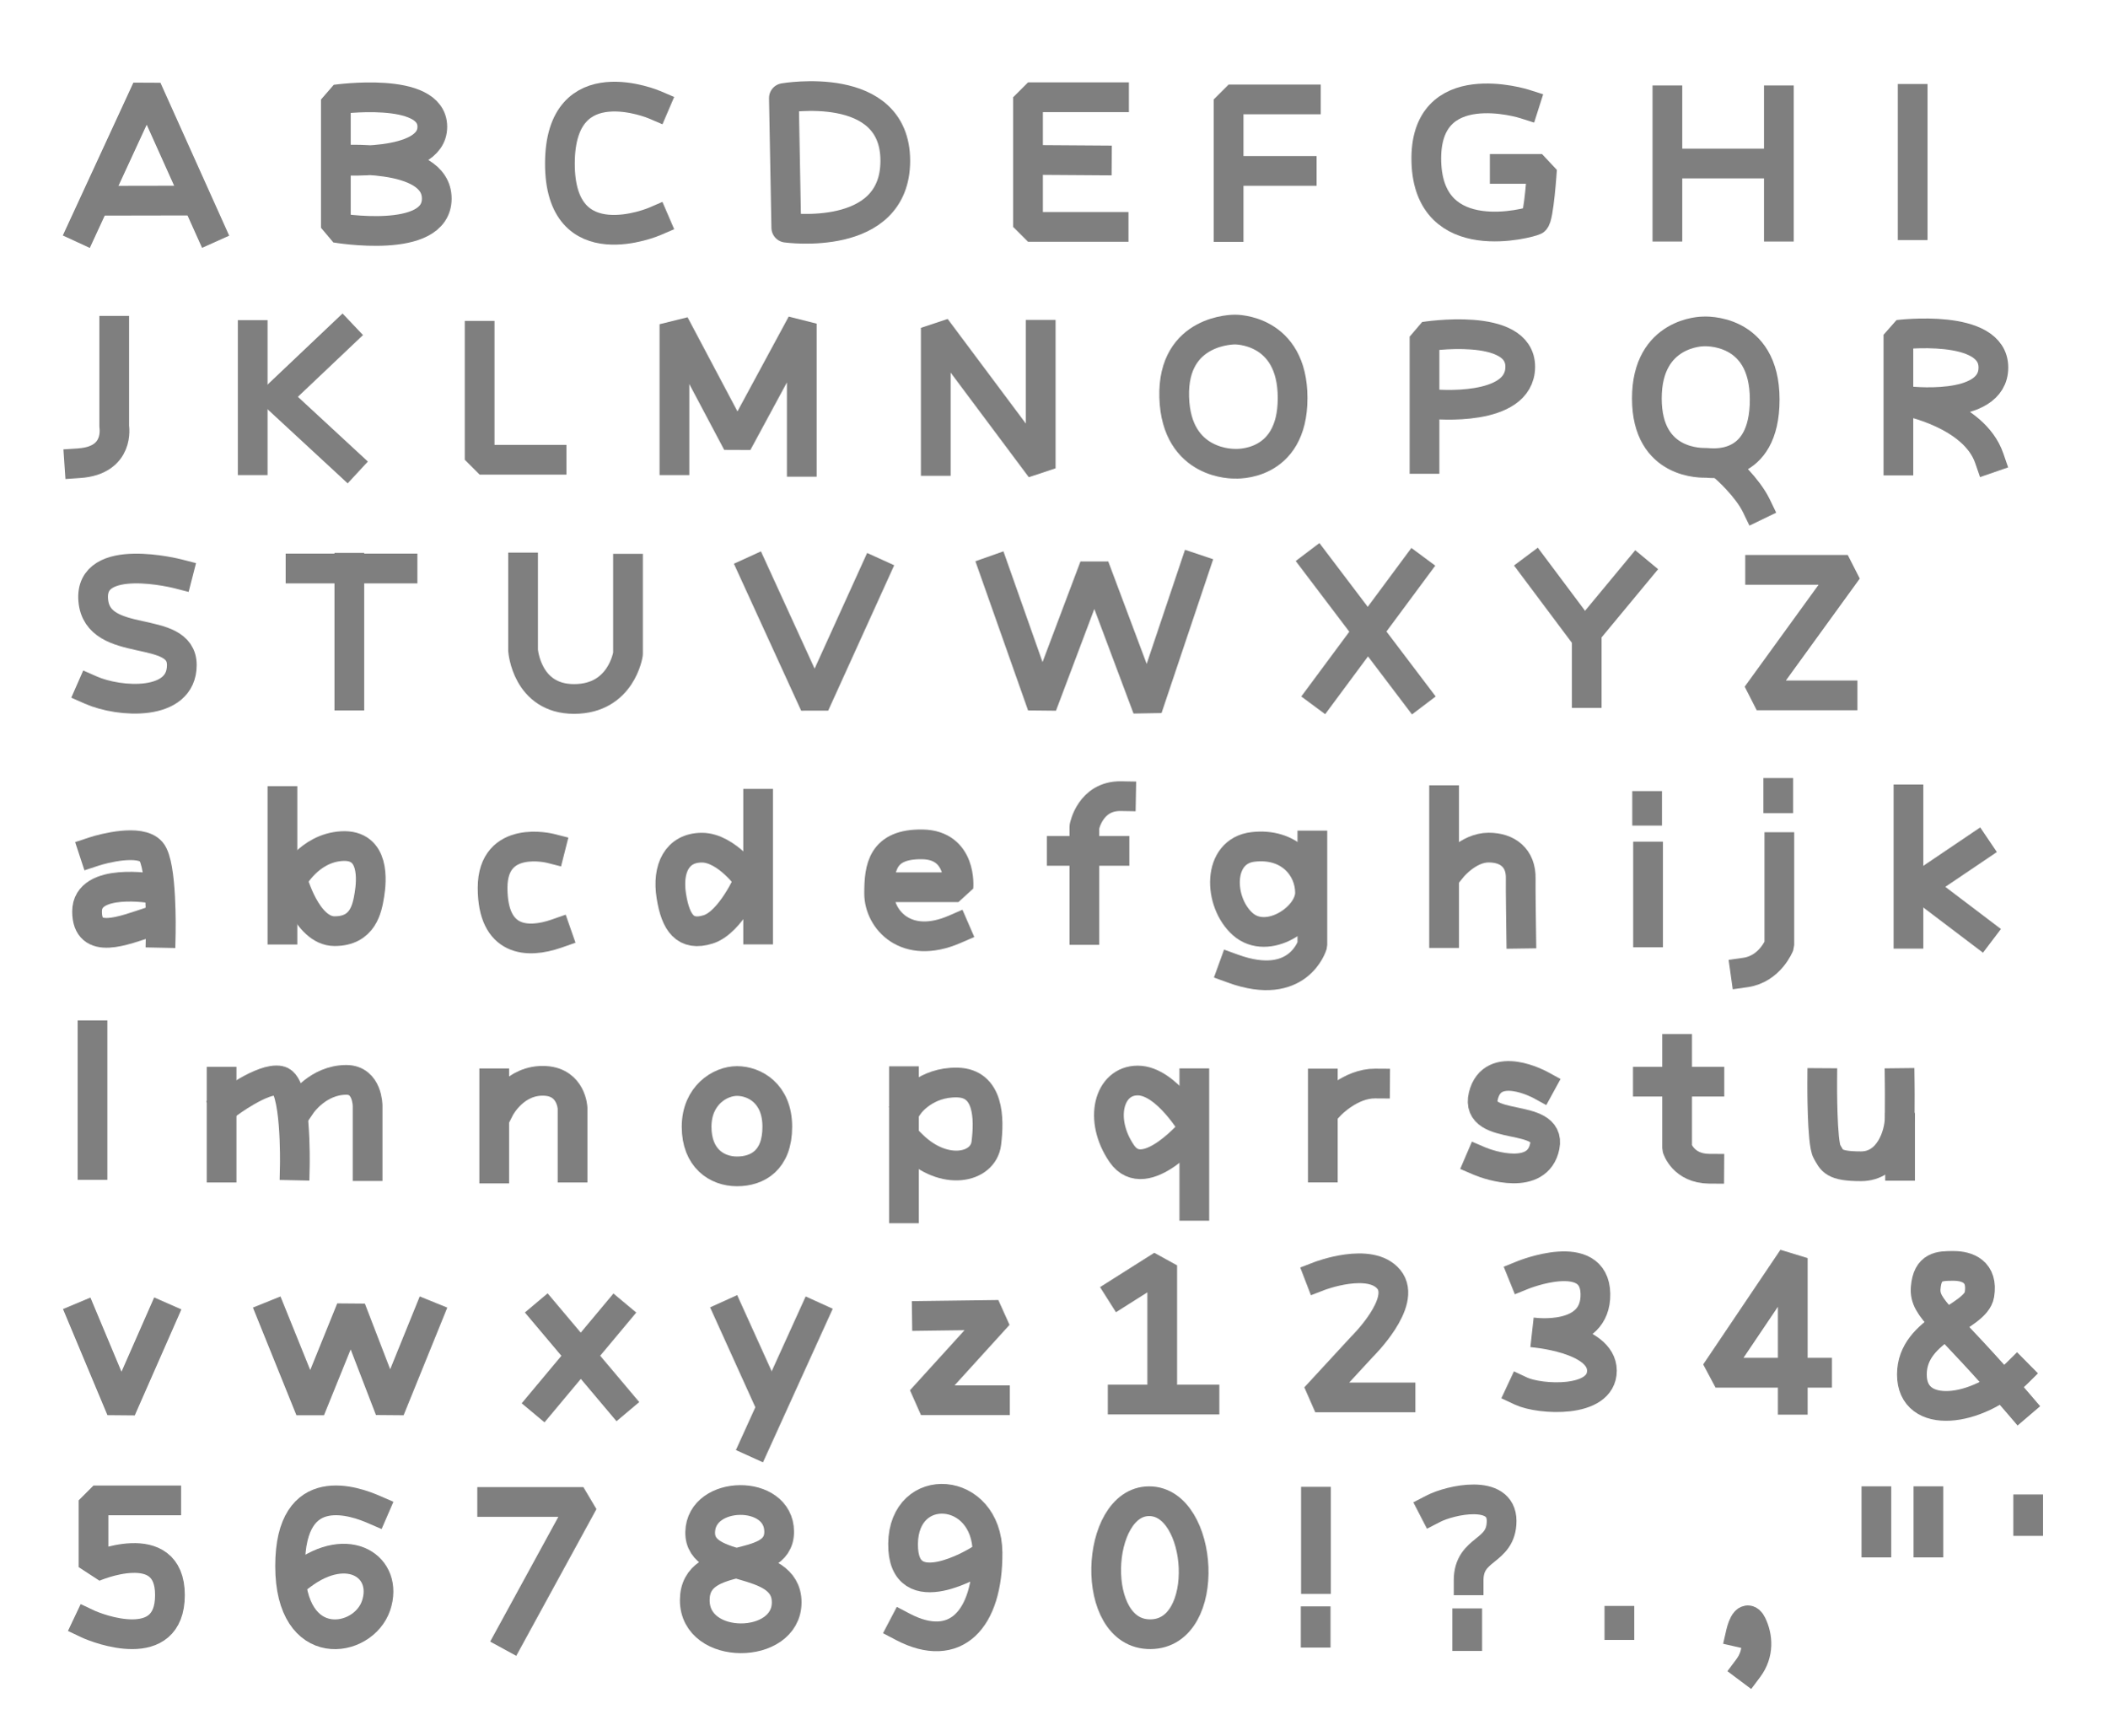
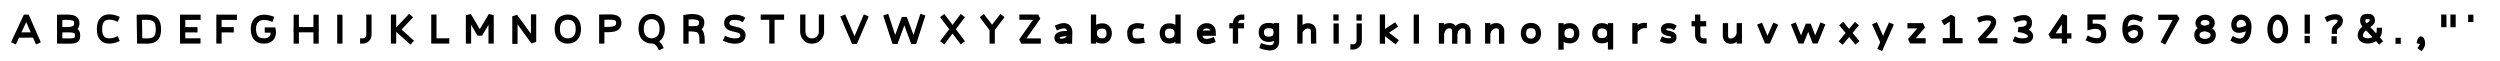
- <svg xmlns="http://www.w3.org/2000/svg" width="567px" height="467px" viewBox="0 0 567 467" version="1.1">
+ <svg xmlns="http://www.w3.org/2000/svg" width="3786px" height="92px" viewBox="0 0 3786 92" version="1.1">
  <defs />
-   <g id="motext-page" stroke="none" stroke-width="1" fill="none" fill-rule="evenodd" stroke-linecap="square" opacity="0.5">
-     <g id="motext" stroke="#000000" stroke-width="8">
+   <g id="motext-page" stroke="none" stroke-width="1" fill="none" fill-rule="evenodd" stroke-linecap="square">
+     <g id="motext" stroke-width="8" stroke="#000000">
      <g id="mo-A" transform="translate(22, 23)" stroke-linejoin="bevel">
-         <polyline id="Path" points="0.21 38.414 17.523 0.912 34.379 38.414" />
-         <path d="M6.431,31.021 L28.356,30.979" id="Path-2" />
-       </g>
-       <g id="mo-B" transform="translate(90, 26)" stroke-linejoin="bevel">
-         <path d="M0.374,0.781 C0.374,0.781 26.329,-2.922 26.329,8.121 C26.329,19.164 0.459,17.105 0.459,17.105 C0.459,17.105 27.521,14.913 27.521,27.448 C27.521,39.983 0.374,35.305 0.374,35.305 L0.374,0.781 Z" id="B" />
+         <polyline id="Path" points="0.027 39 17.811 0.788 34.573 39" />
+         <path d="M6.431,30.021 L28.356,29.979" id="Path-2" />
+       </g>
+       <g id="mo-B" transform="translate(90, 26)">
+         <path d="M0.374,0.184 C15.307,0.184 26.301,-1.39 26.329,9.17 C26.357,19.729 16.587,19.12 0.459,19.105 C19.403,19.105 27.521,17.467 27.521,27.797 C27.521,38.127 19.679,36 0.374,36 C0.374,28.448 0.374,8.121 0.374,0.184 Z" id="B" />
      </g>
      <g id="mo-C" transform="translate(150, 25)" stroke-linejoin="bevel">
-         <path d="M26.155,3.199 C26.155,3.199 0.72,-7.689 0.66,18.952 C0.601,45.594 26.155,34.592 26.155,34.592" id="C" />
-       </g>
-       <g id="mo-D" transform="translate(210, 25)" stroke-linejoin="round">
-         <path d="M0.93,1.39 C0.93,1.39 30.907,-3.847 30.907,18.271 C30.907,40.39 1.573,36.272 1.573,36.272 L0.93,1.39 Z" id="Path-3" />
-       </g>
-       <g id="mo-G" transform="translate(383, 26)" stroke-linejoin="bevel">
-         <path d="M27.217,1.971 C27.217,1.971 0.149,-6.659 0.806,17.502 C1.463,41.663 28.795,33.919 29.939,33.311 C31.083,32.703 31.939,19.462 31.939,19.462 L21.898,19.462" id="Path-11" />
-       </g>
-       <g id="mo-E" transform="translate(276, 26)" stroke-linejoin="bevel">
-         <polyline id="Path-4" points="23.773 0.172 0.624 0.172 0.624 35.064 23.652 35.064" />
-         <path d="M2.038,17.041 L19.143,17.161" id="Path-5" />
-       </g>
-       <g id="mo-F" transform="translate(330, 26)" stroke-linejoin="bevel">
-         <polyline id="Path-6" points="0.599 35.093 0.599 0.756 21.383 0.756" />
-         <path d="M8.238,20 L20.277,20" id="Path-7" />
-       </g>
-       <g id="mo-H" transform="translate(446, 26)" stroke-linejoin="bevel">
-         <path d="M2.667,1 L2.667,35" id="Path-8" />
-         <path d="M32.667,1 L32.667,35" id="Path-8" />
-         <path d="M3.007,18 L32.002,18" id="Path-9" />
-       </g>
-       <g id="mo-I" transform="translate(512, 26)" stroke-linejoin="bevel">
-         <path d="M2.667,0.601 L2.667,34.602" id="Path-8" />
-       </g>
-       <g id="mo-J" transform="translate(21, 89)" stroke-linejoin="bevel">
-         <path d="M9.735,0.023 L9.735,25.804 C9.735,25.804 11.326,34.896 0.327,35.653" id="Path-10" />
-       </g>
-       <g id="mo-K" transform="translate(67, 90)" stroke-linejoin="bevel">
-         <path d="M1,0.149 L1,33.857" id="Path-12" />
-         <polyline id="Path-13" points="25.02 0.022 7.301 16.826 26.331 34.432" />
-       </g>
-       <g id="mo-L" transform="translate(129, 90)" stroke-linejoin="bevel">
-         <polyline id="Path-14" points="0.061 0.361 0.061 33.732 19.422 33.732" />
-       </g>
-       <g id="mo-M" transform="translate(181, 87)" stroke-linejoin="bevel">
-         <polyline id="Path-15" points="0.477 36.852 0.477 0.256 17.4 32.198 34.745 0.102 34.745 37.295" />
-       </g>
-       <g id="mo-N" transform="translate(251, 88)" stroke-linejoin="bevel">
-         <polyline id="Path-16" points="0.8 36.051 0.8 0.234 29.038 38.034 29.038 2.088" />
-       </g>
-       <g id="mo-O" transform="translate(315, 88)" stroke-linejoin="bevel">
-         <path d="M17.313,0.691 C17.313,0.691 32.822,0.421 32.822,19.136 C32.822,37.851 17.294,36.798 17.294,36.798 C17.294,36.798 1.511,37.362 0.961,18.897 C0.412,0.433 17.313,0.691 17.313,0.691 Z" id="Path-17" />
-       </g>
-       <g id="mo-P" transform="translate(383, 89)" stroke-linejoin="bevel">
-         <path d="M0.311,34.508 L0.311,1.61 C0.311,1.61 26.156,-2.538 26.074,9.752 C25.992,22.043 2.74,19.773 2.74,19.773" id="Path-18" />
-       </g>
-       <g id="mo-Q" transform="translate(443, 89)" stroke-linejoin="bevel">
-         <path d="M15.291,0.196 C15.291,0.196 31.853,-1.007 31.853,18.517 C31.853,38.042 16.984,35.562 16.137,35.562 C15.291,35.562 0.144,36.266 0.144,18.231 C0.144,0.196 15.291,0.196 15.291,0.196 Z" id="Path-19" />
-         <path d="M21.474,37.072 C21.474,37.072 27.18,42.093 29.609,47.114" id="Path-20" />
-       </g>
-       <g id="mo-R" transform="translate(510, 89)" stroke-linejoin="bevel">
-         <path d="M0.826,34.948 L0.826,1.104 C0.826,1.104 26.391,-2.104 26.391,9.906 C26.391,21.915 2.776,18.903 2.776,18.903 C2.776,18.903 21.141,22.36 25.271,34.312" id="Path-21" />
-       </g>
-       <g id="mo-S" transform="translate(24, 153)" stroke-linejoin="bevel">
-         <path d="M23.877,1.428 C23.877,1.428 -0.106,-4.735 1.09,8.573 C2.287,21.88 24.923,14.749 24.923,25.985 C24.923,37.22 8.146,36.11 0.445,32.719" id="Path-22" />
-       </g>
-       <g id="mo-T" transform="translate(80, 149)" stroke-linejoin="bevel">
-         <path d="M0.865,4 L28.316,4" id="Path-23" />
-         <path d="M14,3.809 L14,38.191" id="Path-24" />
-       </g>
-       <g id="mo-U" transform="translate(140, 152)" stroke-linejoin="bevel">
-         <path d="M0.75,0.718 L0.75,23.026 C0.75,23.026 1.699,36.11 14.472,36.11 C27.245,36.11 28.982,23.978 28.982,23.978 L28.982,1.046" id="Path-25" />
-       </g>
-       <g id="mo-V" transform="translate(202, 153)" stroke-linejoin="bevel">
-         <polyline id="Path-26" points="0.782 0.691 17.211 36.598 33.318 1.114" />
-       </g>
-       <g id="mo-W" transform="translate(267, 152)" stroke-linejoin="bevel">
-         <polyline id="Path-27" points="0.567 1.486 13.406 37.862 27.475 0.52 41.759 38.631 54.382 1.025" />
-       </g>
-       <g id="mo-X" transform="translate(354, 151)" stroke-linejoin="bevel">
+         <path d="M26.155,2.811 C26.155,2.811 0.72,-7.689 0.66,18.952 C0.601,45.594 26.155,34.965 26.155,34.965" id="C" />
+       </g>
+       <g id="mo-D" transform="translate(210, 25)">
+         <path d="M0.93,1.184 C17.033,0.749 29.907,-0.843 29.907,19.545 C29.907,39.934 15.849,37 1.573,37 C1.573,24.157 0.93,12.591 0.93,1.184 Z" id="Path-3" />
+       </g>
+       <g id="mo-G" transform="translate(383, 26)">
+         <path d="M27.217,1.971 C27.217,1.971 3.993,-6.698 0.806,14.792 C0.8,18.969 -0.791,36 16.622,36 C34.034,36 30.746,19.462 30.746,19.462 L21.898,19.462" id="Path-11" />
+       </g>
+       <g id="mo-E" transform="translate(276, 26)">
+         <polyline id="Path-4" points="23.773 0.172 0.624 0.172 0.624 36 23.652 36" />
+         <path d="M2,19 L19.105,19.12" id="Path-5" stroke-linejoin="bevel" />
+       </g>
+       <g id="mo-F" transform="translate(331, 26)">
+         <polyline id="Path-4" points="23.773 0.172 0.624 0.172 0.624 36" />
+         <path d="M2,19 L19.105,19.12" id="Path-5" stroke-linejoin="bevel" />
+       </g>
+       <g id="mo-H" transform="translate(447, 26)" stroke-linejoin="bevel">
+         <path d="M1.667,0.184 L1.667,36" id="Path-8" />
+         <path d="M31.667,0.184 L31.667,36" id="Path-8" />
+         <path d="M2.007,19 L31.002,19" id="Path-9" />
+       </g>
+       <g id="mo-I" transform="translate(513, 26)" stroke-linejoin="bevel">
+         <path d="M1.667,0.184 L1.667,36" id="Path-8" />
+       </g>
+       <g id="mo-J" transform="translate(549, 26)" stroke-linejoin="bevel">
+         <path d="M9.735,0 L9.735,26.394 C9.735,26.394 9.735,36 0.327,36" id="Path-10" />
+       </g>
+       <g id="mo-K" transform="translate(595, 26)" stroke-linejoin="bevel">
+         <path d="M1,0 L1,36" id="Path-12" />
+         <polyline id="Path-13" points="24.904 0.396 7.301 19 26.332 35.945" />
+       </g>
+       <g id="mo-L" transform="translate(657, 26)">
+         <polyline id="Path-14" points="0.061 0 0.061 36 19.422 36" />
+       </g>
+       <g id="mo-M" transform="translate(709, 23)" stroke-linejoin="bevel">
+         <polyline id="Path-15" points="0.477 39 0.477 0.092 17.611 29 34.745 0.092 34.745 39" />
+       </g>
+       <g id="mo-N" transform="translate(779, 24)" stroke-linejoin="bevel">
+         <polyline id="Path-16" points="0.8 38.42 0.8 0.731 29.038 39.42 29.038 1.731" />
+       </g>
+       <g id="mo-O" transform="translate(843, 25)" stroke-linejoin="bevel">
+         <path d="M16.886,1 C16.886,1 32.822,-0.261 32.822,18.991 C32.822,38.242 16.892,37 16.892,37 C16.892,37 1.06,38.242 0.961,18.991 C0.863,-0.261 16.886,1 16.886,1 Z" id="Path-17" />
+       </g>
+       <g id="mo-P" transform="translate(911, 25)">
+         <path d="M0.311,37 C0.311,37 0.311,11.678 0.311,1 C14.484,1 26.147,-1.257 26.074,9.752 C26,20.762 14.347,19.773 0.311,19.773" id="Path-18" />
+       </g>
+       <g id="mo-Q" transform="translate(970, 24)" stroke-linejoin="bevel">
+         <path d="M22.474,39.072 C22.474,39.072 27.342,41.89 29.771,46.911" id="Path-20" />
+         <path d="M16.886,1 C16.886,1 32.822,0.256 32.822,19.508 C32.822,38.76 16.892,38 16.892,38 C16.892,38 1.06,38.76 0.961,19.508 C0.863,0.256 16.886,1 16.886,1 Z" id="Path-17" />
+       </g>
+       <g id="mo-R" transform="translate(1038, 25)">
+         <path d="M0.826,37.091 L0.826,1.104 C0.826,1.104 24.628,-3.428 24.628,8.581 C24.628,20.59 14.729,18.518 1.476,18.518 C19.938,18.518 25.238,18.903 25.271,37.091" id="Path-21" />
+       </g>
+       <g id="mo-T" transform="translate(1156, 25)" stroke-linejoin="bevel">
+         <path d="M0,1 L27.452,1" id="Path-23" />
+         <path d="M13,2 L13,36.968" id="Path-24" />
+       </g>
+       <g id="mo-U" transform="translate(1215, 26)" stroke-linejoin="bevel">
+         <path d="M0.75,0 L0.75,23.026 C0.75,23.026 1.699,36.11 14.472,36.11 C27.245,36.11 28.982,23.978 28.982,23.978 L28.982,0" id="Path-25" />
+       </g>
+       <g id="mo-V" transform="translate(1277, 27)" stroke-linejoin="bevel">
+         <polyline id="Path-26" points="0.782 0 17.05 38 33.318 0" />
+       </g>
+       <g id="mo-W" transform="translate(1342, 26)" stroke-linejoin="bevel">
+         <polyline id="Path-27" points="0.567 0.003 13.406 39.247 27.475 1.003 41.759 39.247 54.382 0.003" />
+       </g>
+       <g id="mo-X" transform="translate(1429, 26)" stroke-linejoin="bevel">
        <path d="M0.261,0.756 L26.715,35.667" id="Path-28" />
-         <path d="M1.753,35.611 L26.614,2.064" id="Path-29" />
-       </g>
-       <g id="mo-Y" transform="translate(412, 152)" stroke-linejoin="bevel">
-         <polyline id="Path-30" points="0.997 0.996 14.962 19.655 14.962 34.508" />
-         <path d="M15.883,16.993 L28.547,1.712" id="Path-31" />
-       </g>
-       <g id="mo-Z" transform="translate(472, 153)" stroke-linejoin="bevel">
-         <polyline id="Path-32" points="1.615 0.362 25.199 0.362 0.709 34.151 23.801 34.151" />
-       </g>
-       <g id="mo-a" transform="translate(23, 227)" stroke-linejoin="bevel">
-         <path d="M2.266,2.182 C4.849,1.331 14.652,-1.212 17.652,2.182 C20.652,5.577 20.26,24.058 20.26,24.058" id="Path-33" />
-         <path d="M18.103,12.125 C18.103,12.125 0.423,9.04 0.423,18.301 C0.423,27.561 10.211,23.425 17.428,21.101" id="Path-34" />
-       </g>
-       <g id="mo-b" transform="translate(75, 215)" stroke-linejoin="bevel">
-         <path d="M1,0.574 L1,35.201" id="Path-35" />
-         <path d="M3.677,21.696 C3.677,21.696 8.082,13.208 17.022,12.714 C25.963,12.22 25.004,22.123 24.399,25.806 C23.794,29.489 22.685,35.605 15.031,35.605 C7.376,35.605 3.677,21.696 3.677,21.696 Z" id="Path-36" />
-       </g>
-       <g id="mo-c" transform="translate(132, 227)" stroke-linejoin="bevel">
-         <path d="M16.072,1.315 C16.072,1.315 0.546,-2.622 0.546,11.941 C0.546,26.504 9.906,27.002 17.76,24.26" id="Path-37" />
-       </g>
-       <g id="mo-d" transform="translate(180, 216)" stroke-linejoin="bevel">
-         <path d="M24,0.317 L24,34.171" id="Path-38" />
-         <path d="M21.61,20.789 C21.61,20.789 15.518,12.092 8.821,12.13 C2.124,12.168 -0.521,17.819 0.64,25.13 C1.801,32.44 4.417,36.051 10.561,34.123 C16.704,32.195 21.61,20.789 21.61,20.789 Z" id="Path-39" />
-       </g>
-       <g id="mo-e" transform="translate(236, 227)" stroke-linejoin="bevel">
-         <path d="M3.398,11.781 L21.898,11.781 C21.898,11.781 22.928,0.391 12.163,0.241 C1.398,0.091 0.559,6.466 0.559,13.453 C0.559,20.441 7.761,28.802 20.904,23.101" id="Path-40" />
-       </g>
-       <g id="mo-f" transform="translate(285, 214)" stroke-linejoin="bevel">
-         <path d="M6.789,36.293 L6.789,8.519 C6.789,8.519 8.333,0.123 16.649,0.268" id="Path-41" />
-         <path d="M0.704,15 L14.886,15" id="Path-42" />
-       </g>
-       <g id="mo-g" transform="translate(329, 227)" stroke-linejoin="bevel">
-         <path d="M24.136,0.55 L24.136,27.295 C24.136,27.295 20.394,40.086 2.771,33.69" id="Path-43" />
-         <path d="M23.503,13.27 C23.503,6.544 17.994,-0.191 8.197,0.923 C-1.6,2.037 -1.21,15.831 5.406,21.708 C12.022,27.586 23.503,19.995 23.503,13.27 Z" id="Path-44" />
-       </g>
-       <g id="mo-h" transform="translate(387, 215)" stroke-linejoin="bevel">
-         <path d="M1.581,0.349 L1.581,36.127" id="Path-45" />
-         <path d="M3.725,18.5 C3.725,18.5 8.075,13.11 13.561,13.11 C18.655,13.11 22.33,15.879 22.201,21.488 C22.148,23.754 22.33,36.277 22.33,36.277" id="Path-46" />
-       </g>
-       <g id="mo-i" transform="translate(442, 216)" stroke-linejoin="bevel">
-         <path d="M1.464,14.513 L1.464,34.935" id="Path" />
+         <path d="M0.261,0.756 L26.715,35.667" id="Path-28" transform="translate(13.48828, 18.21143) scale(-1, 1) translate(-13.48828, -18.21143) " />
+       </g>
+       <g id="mo-Y" transform="translate(1489, 26)" stroke-linejoin="bevel">
+         <polyline id="Path-28" points="0.261 0.756 13.569 18.319 13.569 35.999" />
+         <path d="M14.179,0.756 L26.715,17.044" id="Path-28" transform="translate(20.44714, 8.900269) scale(-1, 1) translate(-20.44714, -8.900269) " />
+       </g>
+       <g id="mo-Z" transform="translate(1546, 26)" stroke-linejoin="bevel">
+         <polyline id="Path-32" points="1.709 0.007 26.199 0.007 0.709 36.151 26.199 36.151" />
+       </g>
+       <g id="mo-b" transform="translate(1655, 26)" stroke-linejoin="bevel">
+         <path d="M1,0 L1,36" id="Path-35" />
+         <path d="M2.152,24.533 C2.152,17.637 6.154,13.316 14.278,13.316 C22.401,13.316 24.768,19.151 24.768,24.533 C24.768,29.915 21.932,36 14.278,36 C6.623,36 2.152,31.428 2.152,24.533 Z" id="Path-36" />
+       </g>
+       <g id="mo-c" transform="translate(1711, 39)" stroke-linejoin="bevel">
+         <path d="M17.206,0.526 C13.87,-0.143 -1.24344979e-14,-2.129 -1.24344979e-14,10.566 C-1.18148223e-14,23.261 5.898,24.378 18.115,22.638" id="Path-37" />
+       </g>
+       <g id="mo-e" transform="translate(1816, 39)">
+         <path d="M5.434,11.254 C5.434,11.254 14.665,11.254 21.385,11.254 C21.385,6.619 20.049,0.061 11.659,0.061 C3.269,0.061 0.478,6.241 0.478,11.254 C0.478,24.672 10.754,25.659 19.921,22.158" id="Path-37" />
+       </g>
+       <g id="mo-d" transform="translate(1772.5, 44) scale(-1, 1) translate(-1772.5, -44) translate(1760, 26)" stroke-linejoin="bevel">
+         <path d="M1,0 L1,36" id="Path-35" />
+         <path d="M2.152,24.533 C2.152,17.637 6.154,13.316 14.278,13.316 C22.401,13.316 24.768,19.151 24.768,24.533 C24.768,29.915 21.932,36 14.278,36 C6.623,36 2.152,31.428 2.152,24.533 Z" id="Path-36" />
+       </g>
+       <g id="mo-q" transform="translate(2415, 39)" stroke-linejoin="bevel">
+         <path d="M24,-8.52651283e-14 L24,32.007" id="Path-35" transform="translate(24, 16.00342) rotate(-180) translate(-24, -16.00342) " />
+         <path d="M0.232,11.217 C0.232,4.321 4.234,-8.31942208e-16 12.358,-1.77635684e-15 C20.481,-1.77635684e-15 22.848,5.835 22.848,11.217 C22.848,16.599 20.012,22.684 12.358,22.684 C4.703,22.684 0.232,18.112 0.232,11.217 Z" id="Path-36" transform="translate(11.54004, 11.34204) rotate(-180) translate(-11.54004, -11.34204) " />
+       </g>
+       <g id="mo-p" transform="translate(2363, 39)" stroke-linejoin="bevel">
+         <path d="M1,-9.9475983e-14 L1,32.224" id="Path-35" transform="translate(1, 16.11182) scale(-1, 1) rotate(-180) translate(-1, -16.11182) " />
+         <path d="M2.152,11.217 C2.152,4.321 6.154,-8.31942208e-16 14.278,-1.77635684e-15 C22.401,-1.77635684e-15 24.768,5.835 24.768,11.217 C24.768,16.599 21.932,22.684 14.278,22.684 C6.623,22.684 2.152,18.112 2.152,11.217 Z" id="Path-36" transform="translate(13.45996, 11.34204) scale(-1, 1) rotate(-180) translate(-13.45996, -11.34204) " />
+       </g>
+       <g id="mo-o" transform="translate(2307, 38)" stroke-linejoin="bevel">
+         <path d="M0.152,12.6 C0.152,6.064 4.061,0.694 11.442,0.694 C18.824,0.694 22.768,5.892 22.768,12.6 C22.768,19.308 19.709,24.505 11.442,24.505 C3.176,24.505 0.152,19.136 0.152,12.6 Z" id="Path-36" transform="translate(11.45996, 12.59985) scale(-1, 1) rotate(-180) translate(-11.45996, -12.59985) " />
+       </g>
+       <g id="mo-f" transform="translate(1865, 26)" stroke-linejoin="bevel">
+         <path d="M0.704,13 L14.886,13" id="Path-42" />
+         <path d="M15.408,0 L15.408,26.394 C15.408,26.394 15.408,36 6,36" id="Path-10" transform="translate(10.7041, 18) rotate(-180) translate(-10.7041, -18) " />
+       </g>
+       <g id="mo-t" transform="translate(2565, 26)" stroke-linejoin="bevel">
+         <path d="M0.704,10 L14.886,10" id="Path-42" transform="translate(7.795032, 10) scale(-1, 1) rotate(-180) translate(-7.795032, -10) " />
+         <path d="M15.408,0.052 C15.408,0.052 15.408,20.309 15.408,26.394 C15.408,28 15.408,36 6,36" id="Path-10" transform="translate(10.7041, 18.02588) scale(-1, 1) rotate(-360) translate(-10.7041, -18.02588) " />
+       </g>
+       <g id="mo-g" transform="translate(1910, 38)" stroke-linejoin="bevel">
+         <path d="M23.136,0.96 L23.136,25.295 C23.136,25.295 24.175,39.662 2.104,32.255" id="Path-43" />
+         <path d="M0.152,11.1 C0.152,4.564 4.061,0.694 11.442,0.694 C18.824,0.694 22.768,4.392 22.768,11.1 C22.768,17.808 19.709,21.505 11.442,21.505 C3.176,21.505 0.152,17.636 0.152,11.1 Z" id="Path-36" transform="translate(11.45996, 11.09985) scale(-1, 1) rotate(-180) translate(-11.45996, -11.09985) " />
+       </g>
+       <g id="mo-h" transform="translate(1967, 26)" stroke-linejoin="bevel">
+         <path d="M1.581,0 L1.581,36" id="Path-45" />
+         <path d="M3.725,18.5 C3.725,18.5 8.075,13.11 13.561,13.11 C18.655,13.11 22.33,15.879 22.201,21.488 C22.148,23.754 22.33,36 22.33,36" id="Path-46" />
+       </g>
+       <g id="mo-i" transform="translate(2022, 25)" stroke-linejoin="bevel">
+         <path d="M1.464,14.513 L1.464,37" id="Path" />
        <path d="M1.214,0.898 L1.214,2.184" id="Path-47" />
      </g>
-       <g id="mo-j" transform="translate(469, 213)" stroke-linejoin="bevel">
-         <path d="M9.79,14.979 L9.79,41.349 C9.79,41.349 7.282,47.792 0.658,48.725" id="Path-48" />
-         <path d="M9.505,0.397 L9.505,1.839" id="Path-49" />
-       </g>
-       <g id="mo-k" transform="translate(512, 215)" stroke-linejoin="bevel">
-         <path d="M1.534,0.134 L1.534,36.296" id="Path-50" />
-         <polyline id="Path-51" points="19.769 13.235 4.584 23.489 20.815 35.795" />
-       </g>
-       <g id="mo-l" transform="translate(23, 278)" stroke-linejoin="bevel">
-         <path d="M1.891,0.619 L1.891,35.54" id="Path-52" />
-       </g>
-       <g id="mo-m" transform="translate(58, 290)" stroke-linejoin="bevel">
-         <path d="M1.63,1.115 L1.63,24.245" id="Path-53" />
-         <path d="M3.077,7.206 C3.077,7.206 12.714,-0.074 17.258,0.849 C21.802,1.771 21.33,23.647 21.33,23.647" id="Path-54" />
-         <path d="M23.115,7.181 C23.115,7.181 27.578,0.627 35.195,0.627 C40.913,0.627 40.913,7.605 40.913,7.605 L40.913,23.839" id="Path-55" />
-       </g>
-       <g id="mo-n" transform="translate(131, 290)" stroke-linejoin="bevel">
-         <path d="M1.984,1.552 L1.984,24.481" id="Path-56" />
+       <g id="mo-j" transform="translate(2049, 25)" stroke-linejoin="bevel">
+         <path d="M9.408,14.392 L9.408,36.394 C9.408,36.394 9.408,46 0,46" id="Path-10" />
+         <path d="M9.214,0.898 L9.214,2.184" id="Path-47" />
+       </g>
+       <g id="mo-k" transform="translate(2092, 25)" stroke-linejoin="bevel">
+         <path d="M1.534,0.915 L1.534,37.183" id="Path-50" />
+         <polyline id="Path-51" points="19.769 14.222 4.584 24.228 20.815 36.645" />
+       </g>
+       <g id="mo-l" transform="translate(2143, 26)" stroke-linejoin="bevel">
+         <path d="M1.891,0 L1.891,36" id="Path-52" />
+       </g>
+       <g id="mo-n" transform="translate(2251, 38)" stroke-linejoin="bevel">
+         <path d="M1.984,0.915 L1.984,24.048" id="Path-56" />
        <path d="M3.438,8.317 C3.438,8.317 7.454,0.38 15.787,0.905 C22.794,1.347 23.063,8.243 23.063,8.243 L23.063,24.239" id="Path-57" />
      </g>
-       <g id="mo-o" transform="translate(187, 290)" stroke-linejoin="bevel">
-         <path d="M11.318,0.936 C15.931,0.936 22.157,4.198 22.157,13.252 C22.157,22.306 16.803,25.252 11.318,25.252 C5.832,25.252 0.443,21.656 0.443,13.252 C0.443,4.848 6.704,0.936 11.318,0.936 Z" id="Path-58" />
-       </g>
-       <g id="mo-p" transform="translate(242, 290)" stroke-linejoin="bevel">
-         <path d="M1.243,0.975 L1.243,35.213" id="Path-59" />
-         <path d="M2.747,7.091 C2.747,7.091 7.064,1.16 15.59,1.341 C24.116,1.523 24.244,10.963 23.399,17.694 C22.555,24.424 12.084,26.608 3.556,18.276" id="Path-60" />
-       </g>
-       <g id="mo-q" transform="translate(298, 290)" stroke-linejoin="bevel">
-         <path d="M23.372,1.535 L23.372,34.53" id="Path-61" />
-         <path d="M23.316,13.68 C23.316,13.68 15.974,0.801 8.151,0.801 C0.329,0.801 -2.427,11.332 3.865,20.495 C10.157,29.657 23.316,13.68 23.316,13.68 Z" id="Path-62" />
-       </g>
-       <g id="mo-r" transform="translate(354, 291)" stroke-linejoin="bevel">
-         <path d="M1.951,0.607 L1.951,23.237" id="Path-63" />
+       <g id="mo-m" transform="translate(2181, 38)" stroke-linejoin="bevel">
+         <path d="M1.984,0.958 L1.984,24.128" id="Path-56" />
+         <path d="M3.438,8.317 C3.438,8.317 6.454,0.38 14.787,0.905 C21.794,1.347 22.063,8.243 22.063,8.243 L22.063,24.239" id="Path-57" />
+         <path d="M23.438,8.317 C23.438,8.317 26.454,0.38 34.787,0.905 C41.794,1.347 42.063,8.243 42.063,8.243 L42.063,24.239" id="Path-57" />
+       </g>
+       <g id="mo-u" transform="translate(2613, 39)" stroke-linejoin="bevel">
+         <path d="M21,0 L21,22.929" id="Path-56" transform="translate(21, 11.46443) rotate(-180) translate(-21, -11.46443) " />
+         <path d="M0,7.436 C0,7.436 4.016,-0.5 12.349,0.025 C19.356,0.466 19.625,7.362 19.625,7.362 L19.625,23.359" id="Path-57" transform="translate(9.812622, 11.67946) rotate(-180) translate(-9.812622, -11.67946) " />
+       </g>
+       <g id="mo-r" transform="translate(2474, 38)" stroke-linejoin="bevel">
+         <path d="M1.951,1.07 L1.951,24.247" id="Path-63" />
        <path d="M4.031,6.289 C4.031,6.289 9.477,0.572 16.005,0.615" id="Path-64" />
      </g>
-       <g id="mo-s" transform="translate(398, 289)" stroke-linejoin="bevel">
-         <path d="M16.489,2.984 C16.489,2.984 3.62,-4.05 1.157,5.903 C-1.307,15.857 19.579,10.128 17.667,19.522 C15.755,28.916 2.81,24.638 0.169,23.505" id="Path-65" />
-       </g>
-       <g id="mo-t" transform="translate(443, 282)" stroke-linejoin="bevel">
-         <path d="M8.287,0.292 L8.287,27.001 C8.287,27.001 9.924,32.499 16.94,32.543" id="Path-66" />
-         <path d="M0.411,9.117 L16.973,9.117" id="Path-67" />
-       </g>
-       <g id="mo-u" transform="translate(490, 291)" stroke-linejoin="bevel">
-         <path d="M0.332,0.484 C0.332,0.484 0.227,16.611 1.62,18.966 C3.013,21.322 3.185,22.881 10.774,22.881 C18.363,22.881 21.12,14.427 21.177,9.904 C21.234,5.381 21.177,0.484 21.177,0.484" id="Path-68" />
-         <path d="M21.275,12.509 L21.275,22.765" id="Path-69" />
-       </g>
-       <g id="mo-v" transform="translate(22, 354)" stroke-linejoin="bevel">
+       <g id="mo-v" transform="translate(2666, 39)" stroke-linejoin="bevel">
        <polyline id="Path-70" points="0.185 0.453 10.596 25.319 21.534 0.453" />
      </g>
-       <g id="mo-w" transform="translate(73, 352)" stroke-linejoin="bevel">
+       <g id="mo-w" transform="translate(2717, 37)" stroke-linejoin="bevel">
        <polyline id="Path-71" points="0.263 2.123 10.47 27.387 21.448 0.283 31.893 27.387 42.143 2.123" />
      </g>
-       <g id="mo-x" transform="translate(146, 353)" stroke-linejoin="bevel">
+       <g id="mo-x" transform="translate(2790, 38)">
        <path d="M0.871,0.714 L20.37,23.86" id="Path-72" />
        <path d="M0.01,24.166 L19.569,0.757" id="Path-73" />
      </g>
-       <g id="mo-y" transform="translate(196, 353)" stroke-linejoin="bevel">
+       <g id="mo-y" transform="translate(2840, 38)">
        <path d="M0.369,0.845 L9.952,22.012" id="Path-74" />
-         <path d="M22.777,1.212 L7.315,35.266" id="Path-75" />
-       </g>
-       <g id="mo-z" transform="translate(247, 353)" stroke-linejoin="bevel">
-         <polyline id="Path-76" points="2.408 1.128 21.687 0.874 0.82 23.849 20.727 23.849" />
-       </g>
-       <g id="mo-1" transform="translate(301, 340)" stroke-linejoin="bevel">
+         <path d="M22.777,1.212 L8.236,34.028" id="Path-75" />
+       </g>
+       <g id="mo-z" transform="translate(2892, 39)" stroke-linejoin="bevel">
+         <polyline id="Path-76" points="0.614 0.001 20.207 0.001 0.614 22.849 20.207 22.849" />
+       </g>
+       <g id="mo-1" transform="translate(2945, 25)" stroke-linejoin="bevel">
        <polyline id="Path-77" points="0.525 7.642 11.739 0.547 11.739 34.774" />
        <path d="M1.097,36.657 L23.105,36.657" id="Path-78" />
      </g>
-       <g id="mo-2" transform="translate(353, 341)" stroke-linejoin="bevel">
-         <path d="M2.045,2.422 C2.045,2.422 15.679,-2.818 20.719,3.32 C25.758,9.458 13.49,21.458 13.49,21.458 L0.917,35.09 L23.859,35.09" id="Path-79" />
-       </g>
-       <g id="mo-3" transform="translate(409, 340)" stroke-linejoin="bevel">
+       <g id="mo-2" transform="translate(2998, 27)" stroke-linejoin="bevel">
+         <path d="M1.128,2.084 C1.128,2.084 14.762,-3.156 19.802,2.982 C24.841,9.12 12.573,21.12 12.573,21.12 L0,34.752 L22.942,34.752" id="Path-79" />
+       </g>
+       <g id="mo-3" transform="translate(3053, 26)" stroke-linejoin="bevel">
        <path d="M0.831,3.125 C0.831,3.125 20.068,-4.657 20.3,8.201 C20.532,21.059 3.369,18.586 3.369,18.586 C3.369,18.586 22.051,20.063 22.051,28.895 C22.051,37.728 5.359,36.754 0.306,34.393" id="Path-80" />
      </g>
-       <g id="mo-4" transform="translate(461, 338)" stroke-linejoin="bevel">
+       <g id="mo-4" transform="translate(3105, 23)" stroke-linejoin="bevel">
        <polyline id="Path-81" points="21.403 38.717 21.403 0.592 0.624 31.442 27.946 31.442" />
      </g>
-       <g id="mo-5" transform="translate(23, 403)" stroke-linejoin="bevel">
-         <path d="M21.728,0.797 L2.161,0.797 L2.161,18.754 C2.161,18.754 22.728,9.744 22.728,26.276 C22.728,42.809 3.244,35.286 0.609,34.036" id="Path-82" />
-       </g>
-       <g id="mo-6" transform="translate(78, 403)" stroke-linejoin="bevel">
+       <g id="mo-5" transform="translate(3163, 25)">
+         <path d="M21.728,0.797 L2.161,0.797 L2.161,15.754 C2.161,15.754 22.728,9.834 22.728,26.276 C22.728,42.718 3.244,35.286 0.609,34.036" id="Path-82" />
+       </g>
+       <g id="mo-6" transform="translate(3218, 25)" stroke-linejoin="bevel">
        <path d="M22.602,3.255 C17.855,1.197 0.059,-5.586 0.059,18.495 C0.059,42.576 19.736,39.389 23.197,29.098 C26.657,18.806 15.805,11.297 3.057,20.939" id="Path-83" />
      </g>
-       <g id="mo-7" transform="translate(132, 404)" stroke-linejoin="bevel">
+       <g id="mo-7" transform="translate(3272, 26)" stroke-linejoin="bevel">
        <polyline id="Path-84" points="0.434 0.231 24.98 0.231 5.323 36.21" />
      </g>
-       <g id="mo-8" transform="translate(186, 403)" stroke-linejoin="bevel">
-         <path d="M23.658,9.249 C23.658,20.819 0.948,13.927 0.948,27.665 C0.948,41.402 25.68,41.075 25.68,28.243 C25.68,15.411 2.169,20.688 2.405,9.341 C2.641,-2.005 23.658,-2.322 23.658,9.249 Z" id="Path-85" />
-       </g>
-       <g id="mo-9" transform="translate(242, 403)" stroke-linejoin="bevel">
-         <path d="M21.275,16.994 C21.275,16.994 0.826,29.747 1,12.489 C1.175,-4.769 23.593,-3.254 23.725,14.856 C23.858,32.967 15.062,42.217 1,34.857" id="Path-86" />
-       </g>
-       <g id="mo-0" transform="translate(297, 404)" stroke-linejoin="bevel">
+       <g id="mo-8" transform="translate(3326, 26)" stroke-linejoin="bevel">
+         <path d="M24.027,9 C24.027,20.57 0.948,13.216 0.948,26.954 C0.948,40.692 25.68,39.786 25.68,26.954 C25.68,14.121 2.531,20.654 2.774,9 C3.016,-2.654 24.027,-2.57 24.027,9 Z" id="Path-85" />
+       </g>
+       <g id="mo-9" transform="translate(3383, 26)" stroke-linejoin="bevel">
+         <path d="M20.275,15.994 C20.275,15.994 0,26.891 0,11.489 C0,-3.913 22.593,-4.254 22.725,13.856 C22.858,31.967 14.062,41.217 0,33.857" id="Path-86" />
+       </g>
+       <g id="mo-0" transform="translate(3437, 26)" stroke-linejoin="bevel">
        <path d="M12.223,0.022 C26.849,0.022 29.332,35.632 12.604,35.819 C-4.123,36.007 -2.403,0.022 12.223,0.022 Z" id="Path-87" />
      </g>
-       <g id="mo-exclamation-mark" transform="translate(353, 404)" stroke-linejoin="bevel">
+       <g id="mo-exclamation-mark" transform="translate(3493, 26)" stroke-linejoin="bevel">
        <path d="M1.096,0.151 L1.096,20.964" id="Path-88" />
        <path d="M1.026,32.319 L1.026,35.412" id="Path-89" />
      </g>
-       <g id="mo-question-mark" transform="translate(385, 403)" stroke-linejoin="bevel">
+       <g id="mo-question-mark" transform="translate(3525, 25)" stroke-linejoin="bevel">
        <path d="M0.696,3.039 C5.302,0.66 19.062,-2.366 19.062,6.314 C19.062,14.994 10.184,13.358 10.184,22.319" id="Path-90" />
        <path d="M9.808,33.865 L9.808,37.31" id="Path-91" />
      </g>
-       <g id="mo-period" transform="translate(434, 436)" stroke-linejoin="bevel">
+       <g id="mo-period" transform="translate(3630, 61)" stroke-linejoin="bevel">
        <path d="M1.749,0.201 L1.749,1.355" id="Path-92" />
      </g>
-       <g id="mo-comma" transform="translate(468, 436)" stroke-linejoin="bevel">
+       <g id="mo-comma" transform="translate(3664, 59)" stroke-linejoin="bevel">
        <path d="M0.461,3.384 C0.461,3.384 1.749,-2.208 3.382,1.132 C5.014,4.472 5.379,9.011 2.419,12.963" id="Path-93" />
      </g>
-       <g id="mo-double-quote" transform="translate(503, 404)" stroke-linejoin="bevel">
+       <g id="mo-double-quote" transform="translate(3699, 26)" stroke-linejoin="bevel">
        <path d="M1.903,0.016 L1.903,11.146" id="Path-94" />
        <path d="M15.903,0.016 L15.903,11.146" id="Path-94" />
      </g>
-       <g id="mo-apostrophe" transform="translate(544, 406)" stroke-linejoin="bevel">
-         <path d="M1.749,0.201 L1.749,3.355" id="Path-92" />
-       </g>
-       <g id="mo-ampersand" transform="translate(514, 340)" stroke-linejoin="bevel">
-         <path d="M29.338,38.013 C9.291,14.556 3.675,12.367 4.177,6.543 C4.68,0.719 7.907,0.693 11.65,0.693 C15.393,0.693 19.655,2.229 18.632,8.426 C17.608,14.623 0.458,17.492 0.458,29.91 C0.458,42.327 18.068,40.117 28.729,29.581" id="Path-95" />
+       <g id="mo-apostrophe" transform="translate(3740, 28)" stroke-linejoin="bevel">
+         <path d="M1.749,-1.799 L1.749,1.355" id="Path-92" />
+       </g>
+       <g id="mo-ampersand" transform="translate(3574, 25)" stroke-linejoin="bevel">
+         <path d="M29.338,37.013 C9.291,13.556 4.177,12.952 4.177,6.485 C4.177,0.017 7.662,0.017 11.405,0.017 C15.147,0.017 18.632,0.017 18.632,6.485 C18.632,12.952 0.458,16.492 0.458,28.91 C0.458,41.327 29.338,39.896 29.338,21" id="Path-95" />
+       </g>
+       <g id="mo-S" transform="translate(1100, 26)" stroke-linejoin="bevel">
+         <path d="M23.294,2.271 C19.879,0.274 0.642,-3.575 0.642,9.144 C0.642,21.863 24.912,14.745 25.09,27.047 C25.268,39.349 7.319,36.699 0.004,33.479" id="Path-22" />
+       </g>
+       <g id="mo-s" transform="translate(2518, 38)" stroke-linejoin="bevel">
+         <path d="M15.804,2.369 C13.62,1.093 1.32,-1.368 1.32,6.764 C1.32,14.896 16.838,10.345 16.952,18.21 C17.066,26.076 5.589,24.382 0.913,22.323" id="Path-22" />
+       </g>
+       <g id="mo-a" transform="translate(1600, 38)">
+         <path d="M2.631,2.945 C6.611,1.303 14.039,-0.741 17.646,3.56 C21.252,7.861 19.636,12.751 19.636,24.262" id="Path-33" stroke-linejoin="round" />
+         <path d="M16.787,12.877 C2.093,12.627 -0.731,16.678 1.276,21.612 C3.284,26.546 13.878,24.572 16.46,21.612" id="Path-34" stroke-linejoin="bevel" />
      </g>
    </g>
  </g>
</svg>
